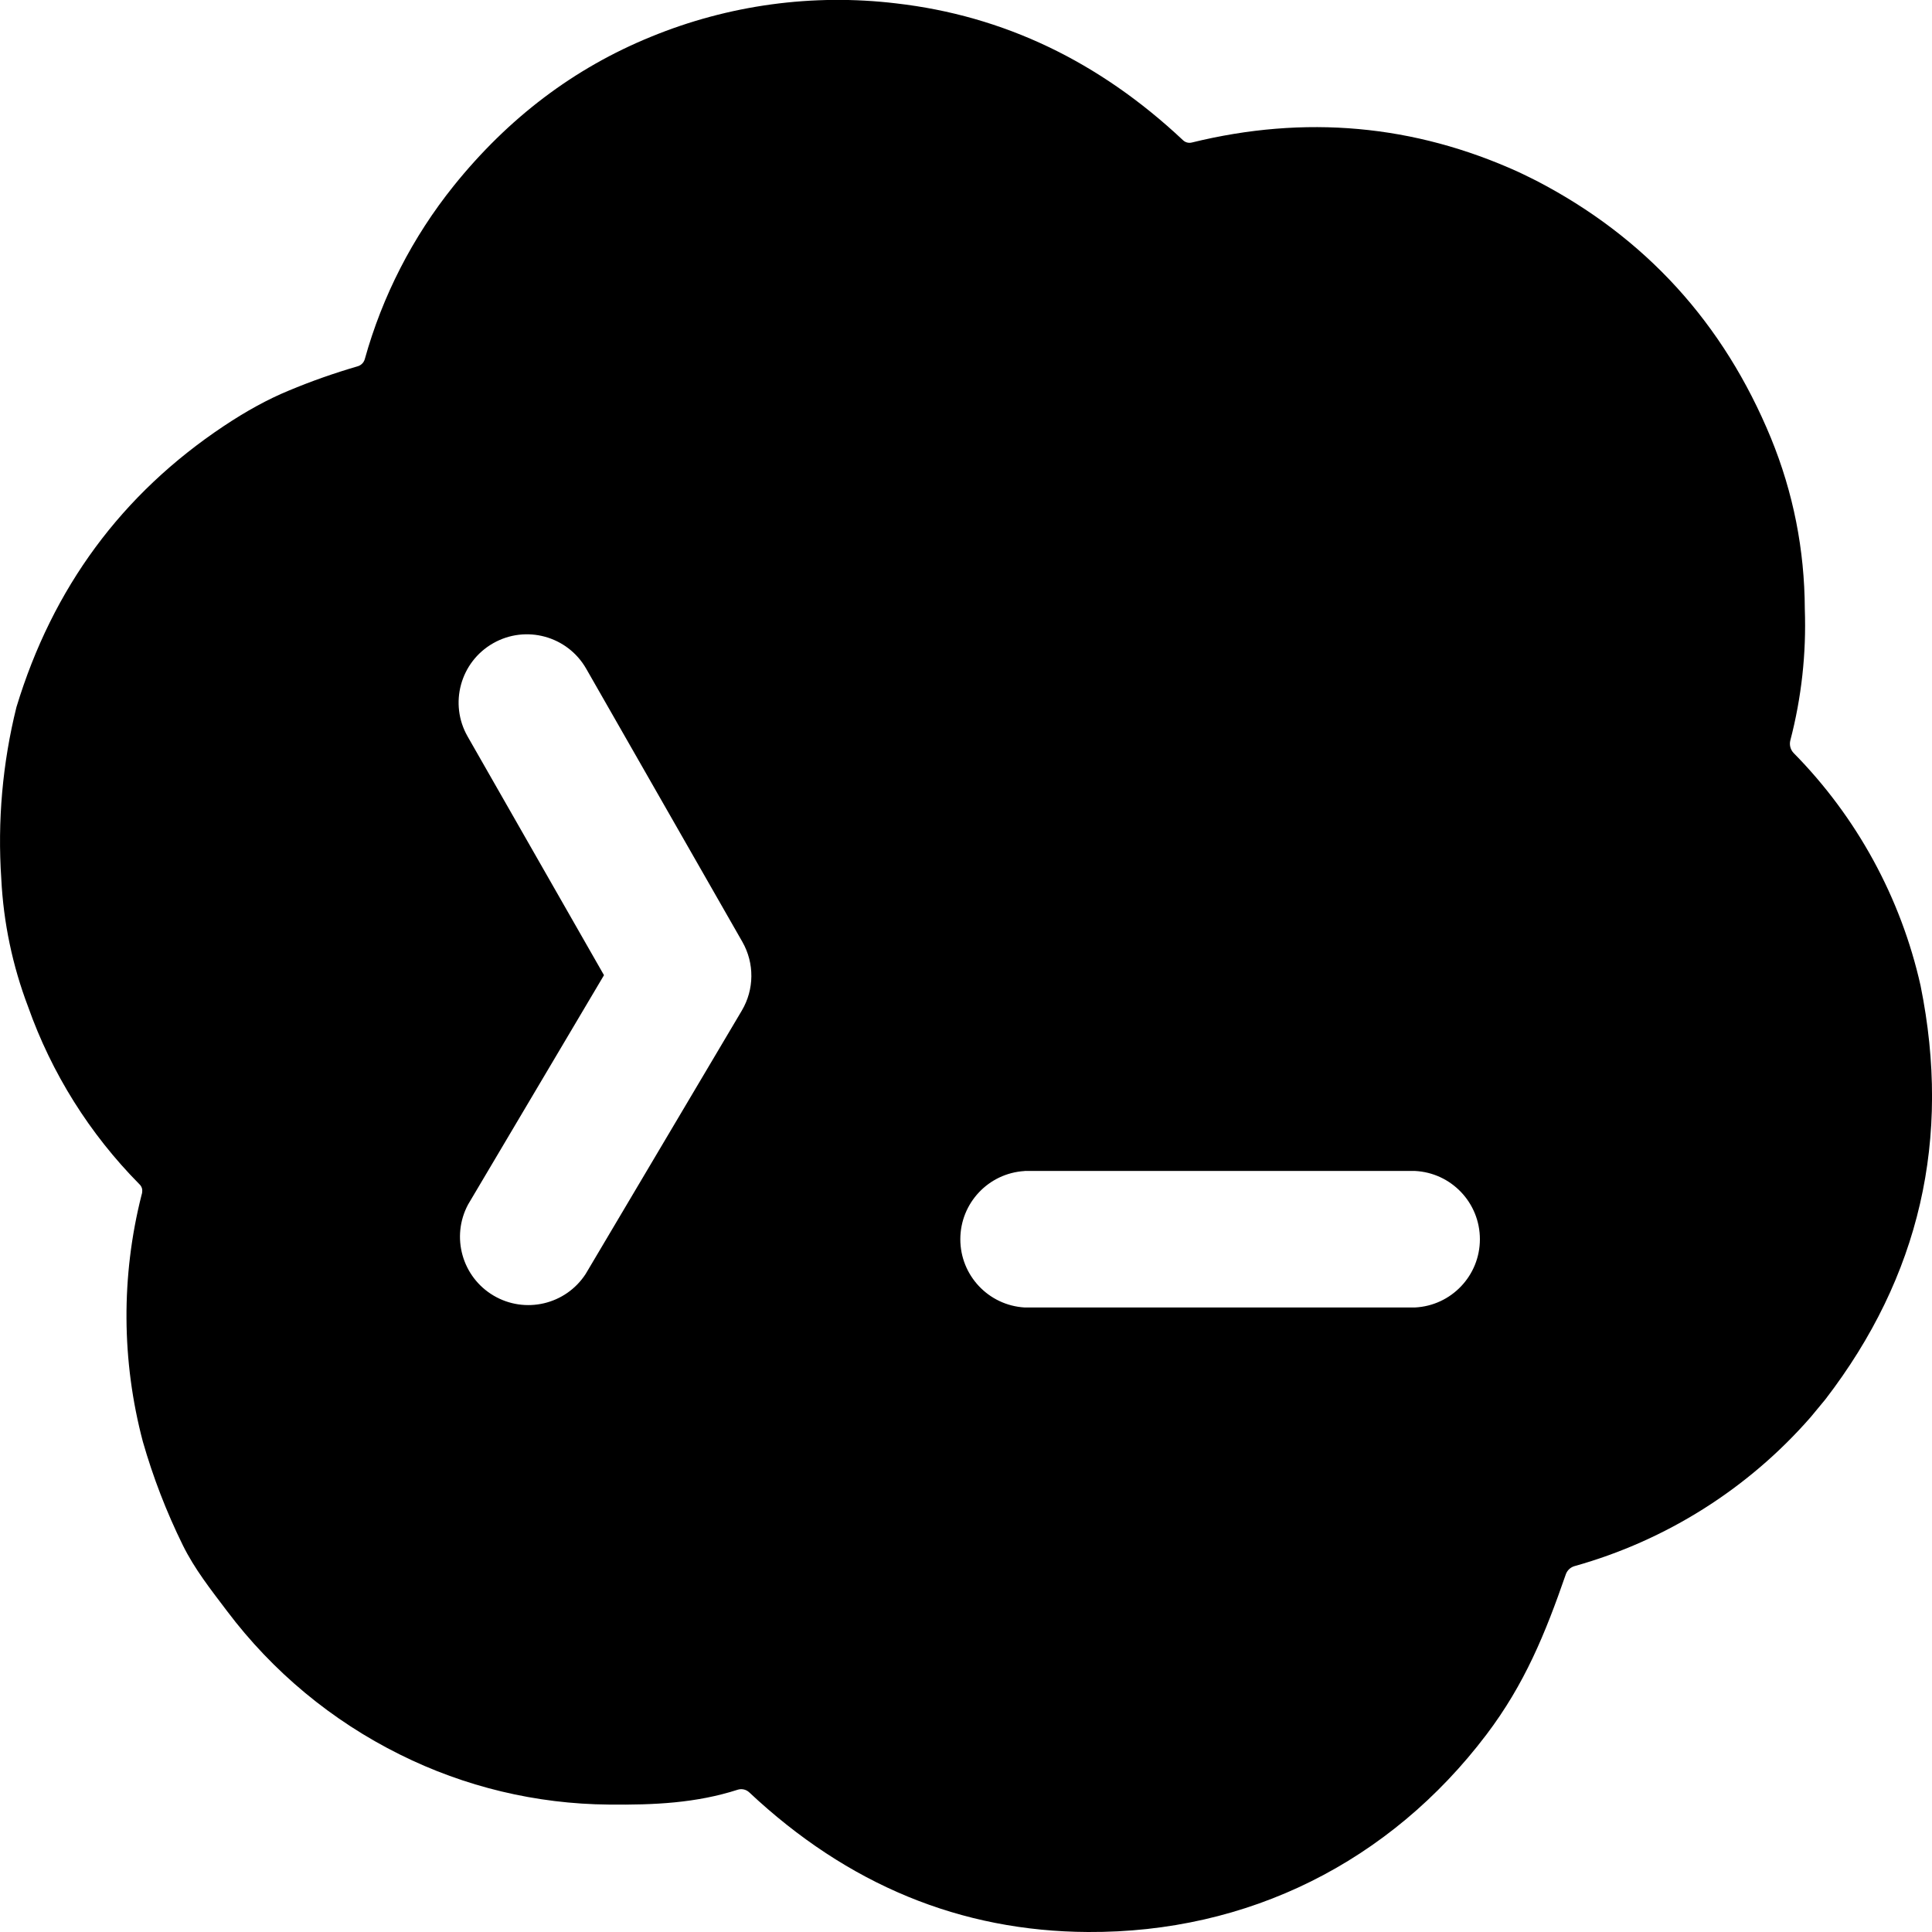
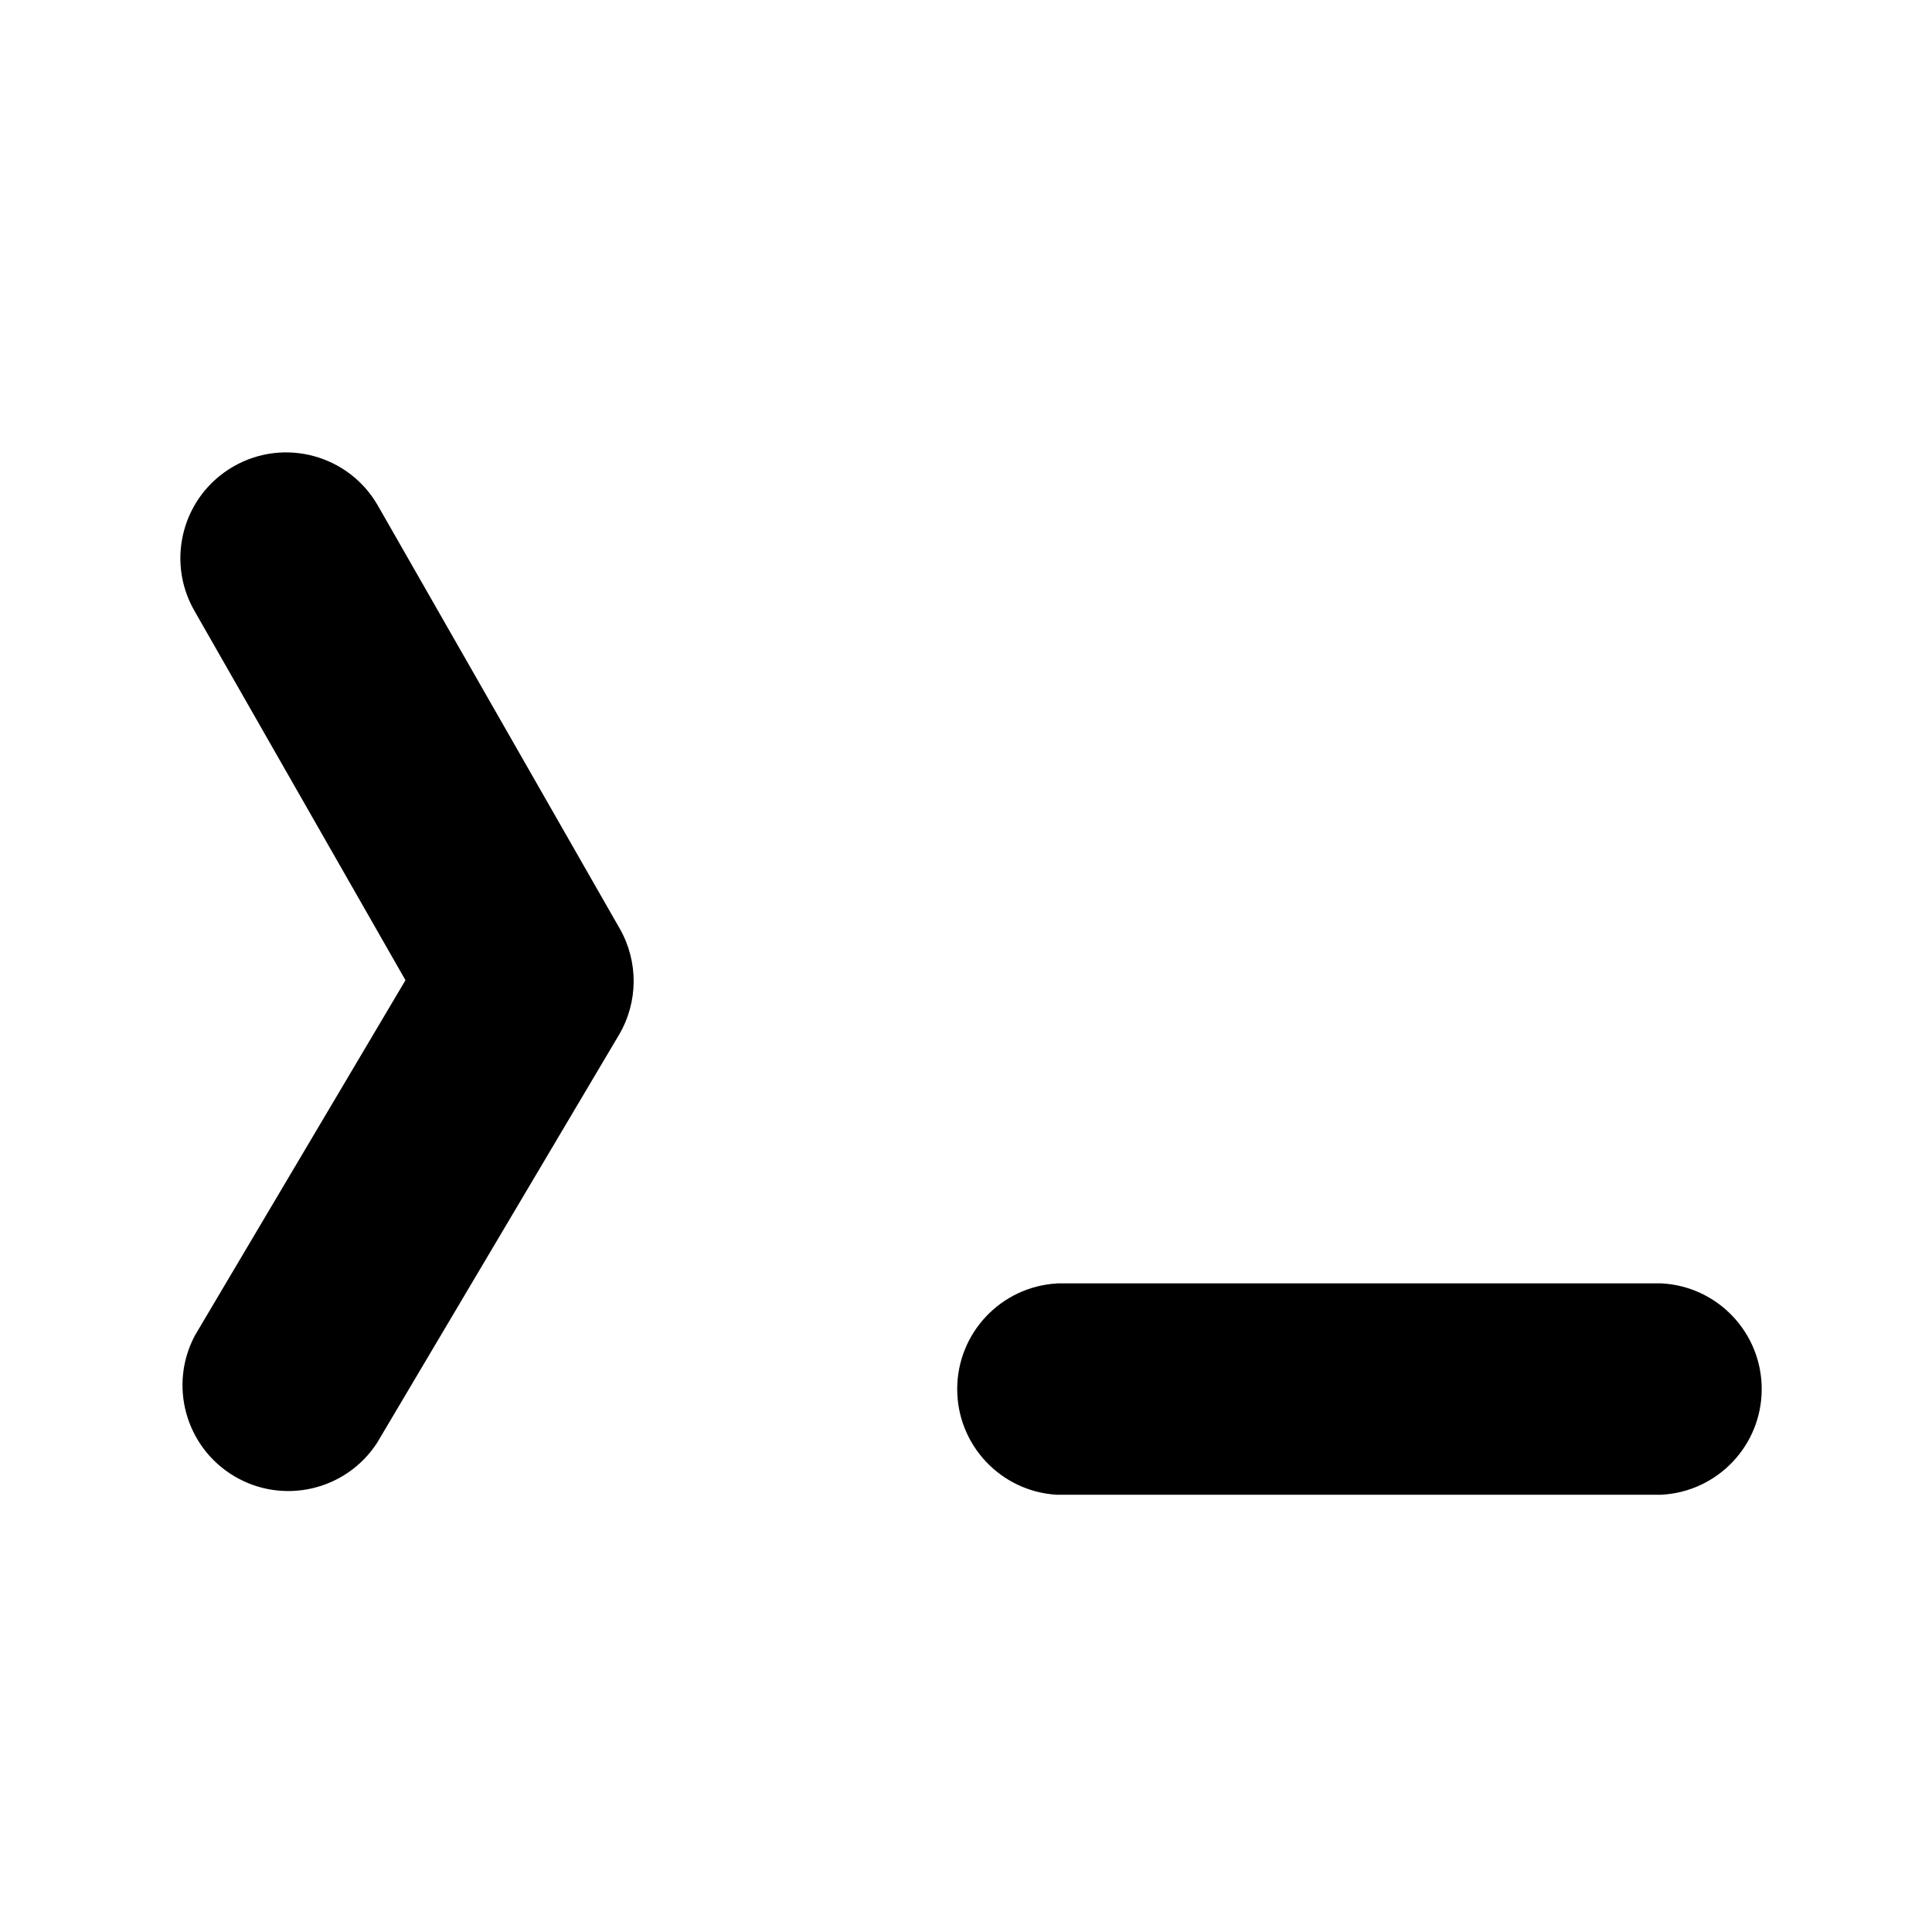
- <svg xmlns="http://www.w3.org/2000/svg" fill="currentColor" fill-rule="evenodd" height="24" viewBox="0 0 24 24" width="24">
-   <path clip-rule="evenodd" d="M8.086.457a6.105 6.105 0 013.046-.415c1.333.153 2.521.72 3.564 1.7a.117.117 0 00.107.029c1.408-.346 2.762-.224 4.061.366l.063.03.154.076c1.357.703 2.33 1.77 2.918 3.198.278.679.418 1.388.421 2.126a5.655 5.655 0 01-.18 1.631.167.167 0 00.04.155 5.982 5.982 0 011.578 2.891c.385 1.901-.01 3.615-1.183 5.14l-.182.22a6.063 6.063 0 01-2.934 1.851.162.162 0 00-.108.102c-.255.736-.511 1.364-.987 1.992-1.199 1.582-2.962 2.462-4.948 2.451-1.583-.008-2.986-.587-4.21-1.736a.145.145 0 00-.14-.032c-.518.167-1.04.191-1.604.185a5.924 5.924 0 01-2.595-.622 6.058 6.058 0 01-2.146-1.781c-.203-.269-.404-.522-.551-.821a7.74 7.74 0 01-.495-1.283 6.11 6.11 0 01-.017-3.064.166.166 0 00.008-.074.115.115 0 00-.037-.064 5.958 5.958 0 01-1.38-2.202 5.196 5.196 0 01-.333-1.589 6.915 6.915 0 01.188-2.132c.45-1.484 1.309-2.648 2.577-3.493.282-.188.55-.334.802-.438.286-.12.573-.22.861-.304a.129.129 0 00.087-.087A6.016 6.016 0 015.635 2.31C6.315 1.464 7.132.846 8.086.457zm-.804 7.85a.848.848 0 00-1.473.842l1.694 2.965-1.688 2.848a.849.849 0 001.46.864l1.94-3.272a.849.849 0 00.007-.854l-1.94-3.393zm5.446 6.24a.849.849 0 000 1.695h4.848a.849.849 0 000-1.696h-4.848z" />
+ <svg xmlns="http://www.w3.org/2000/svg" fill="currentColor" height="24" viewBox="4.25 5.75 15.5 12.5" width="24">
+   <path d="M7.282 8.307a.848.848 0 00-1.473.842l1.694 2.965-1.688 2.848a.849.849 0 001.46.864l1.94-3.272a.849.849 0 00.007-.854l-1.94-3.393zm5.446 6.24a.849.849 0 000 1.695h4.848a.849.849 0 000-1.696h-4.848z" />
</svg>
